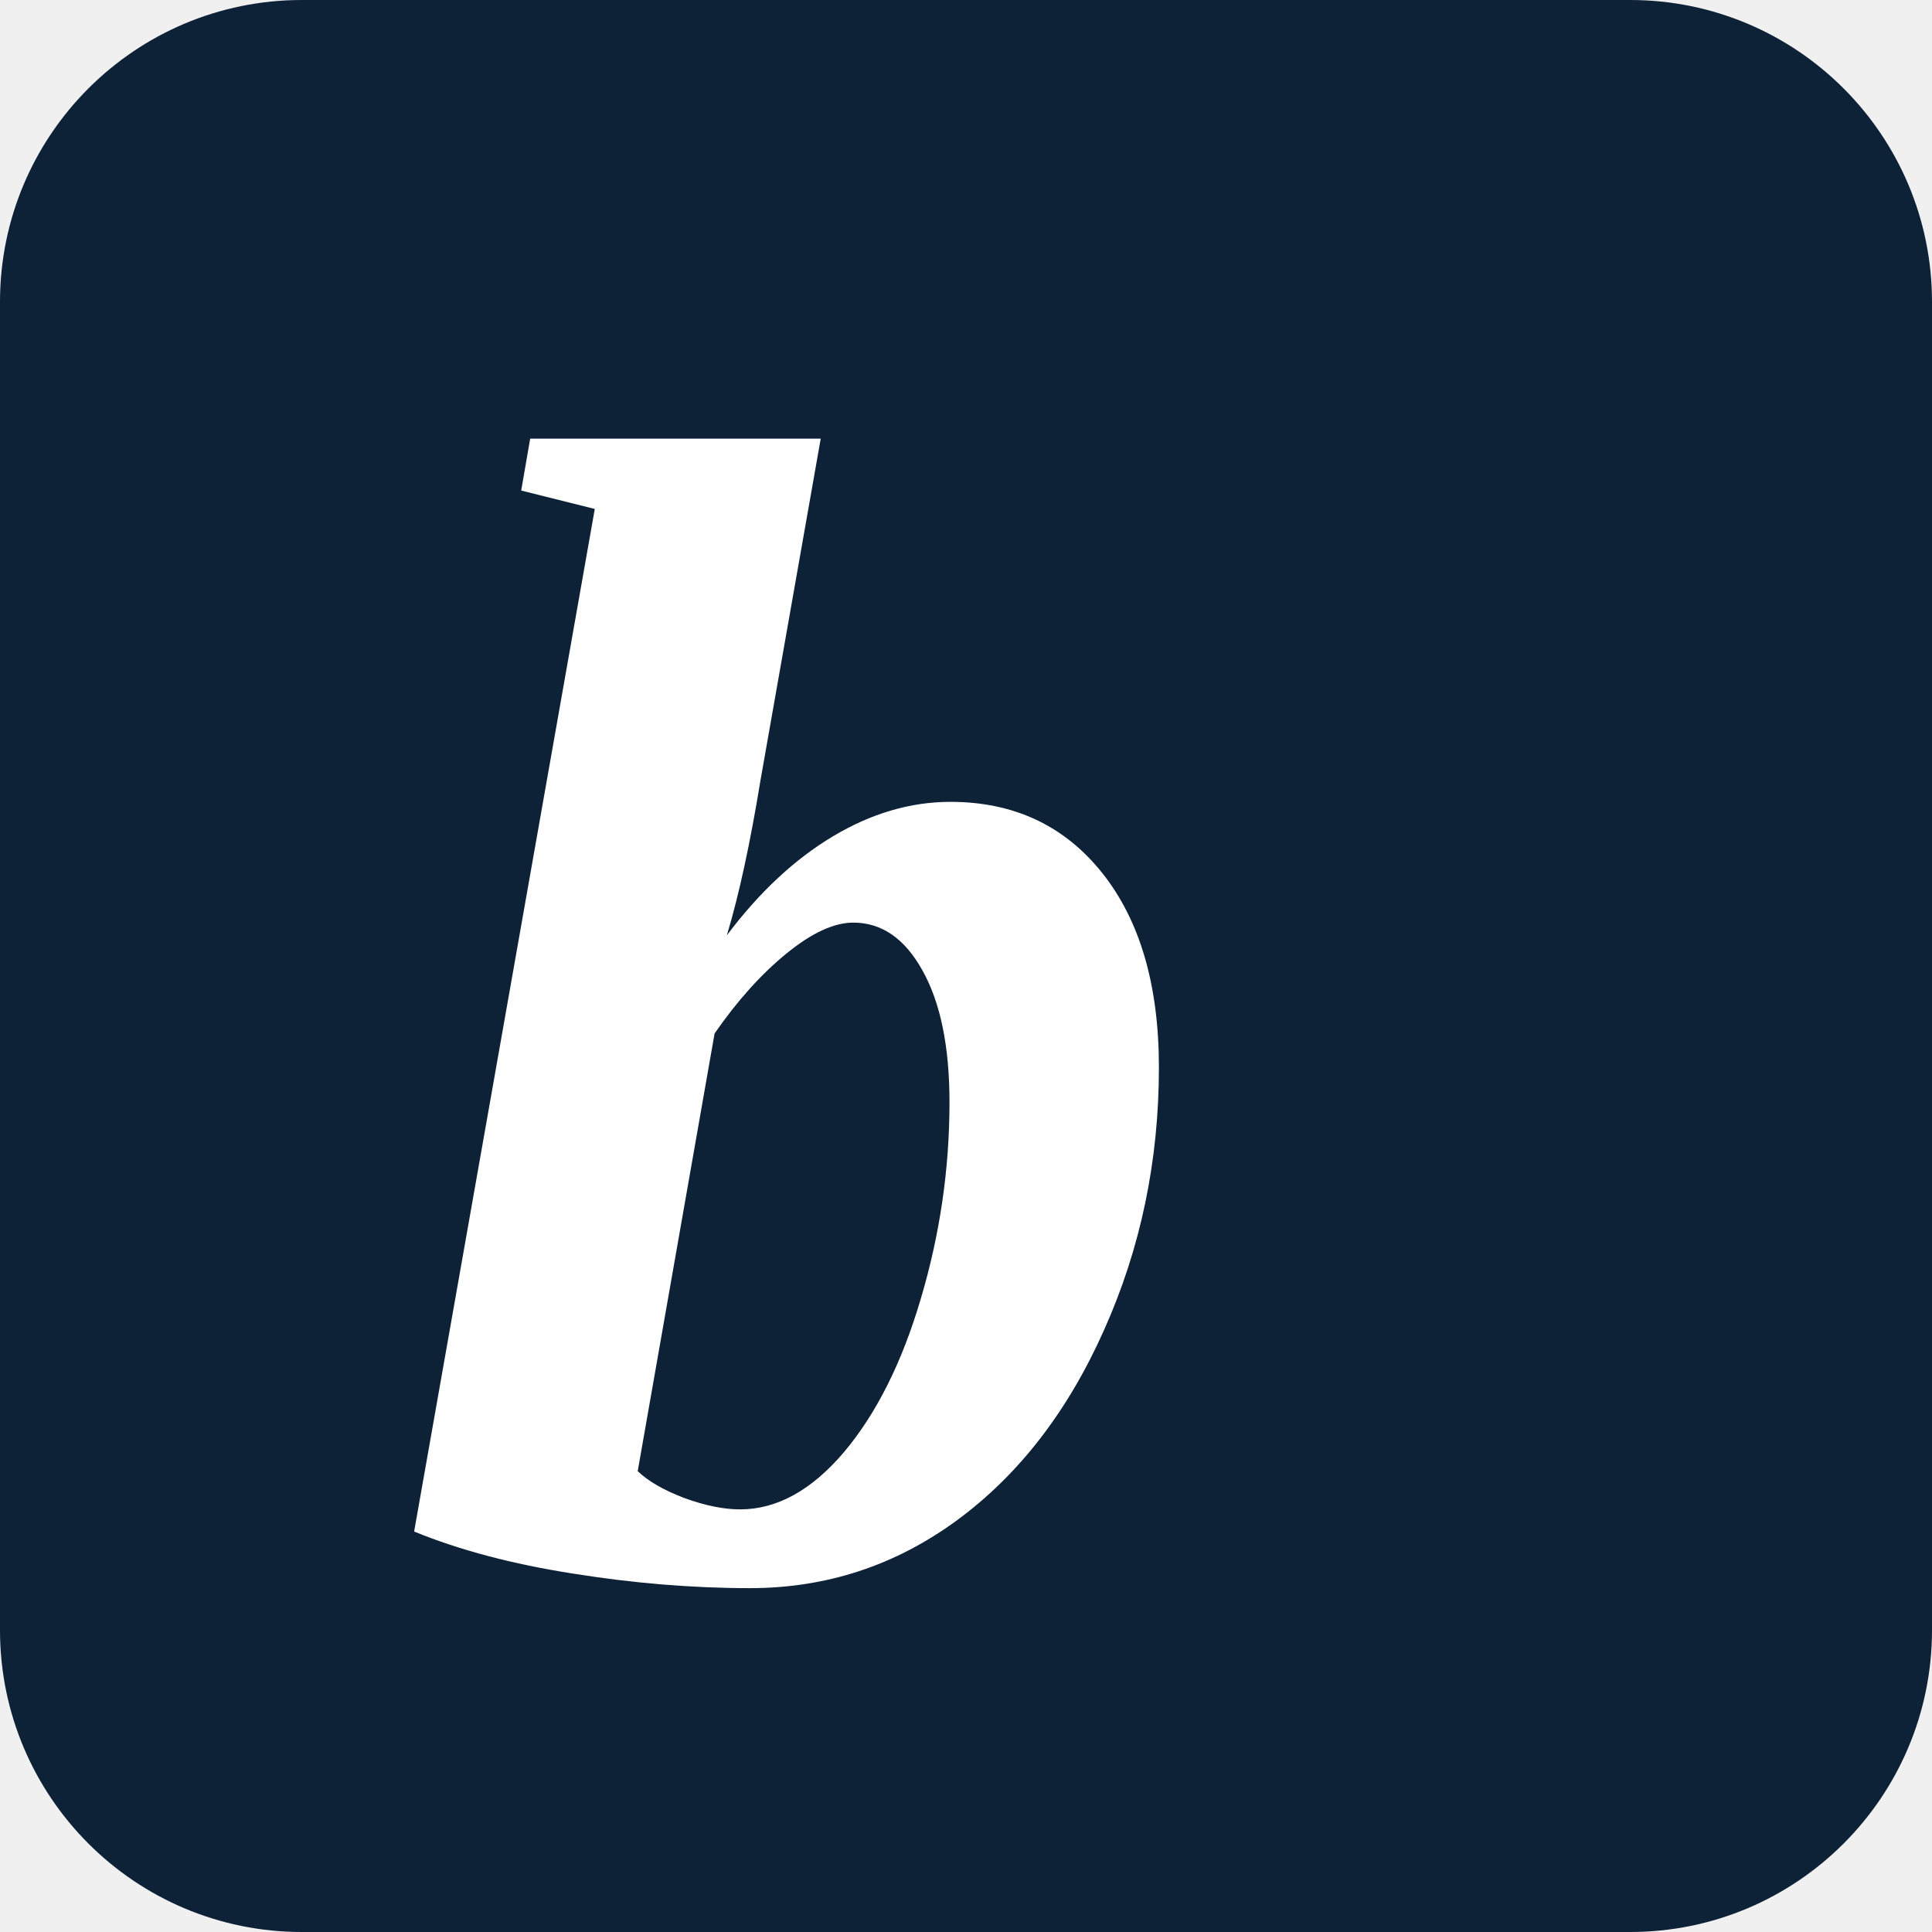
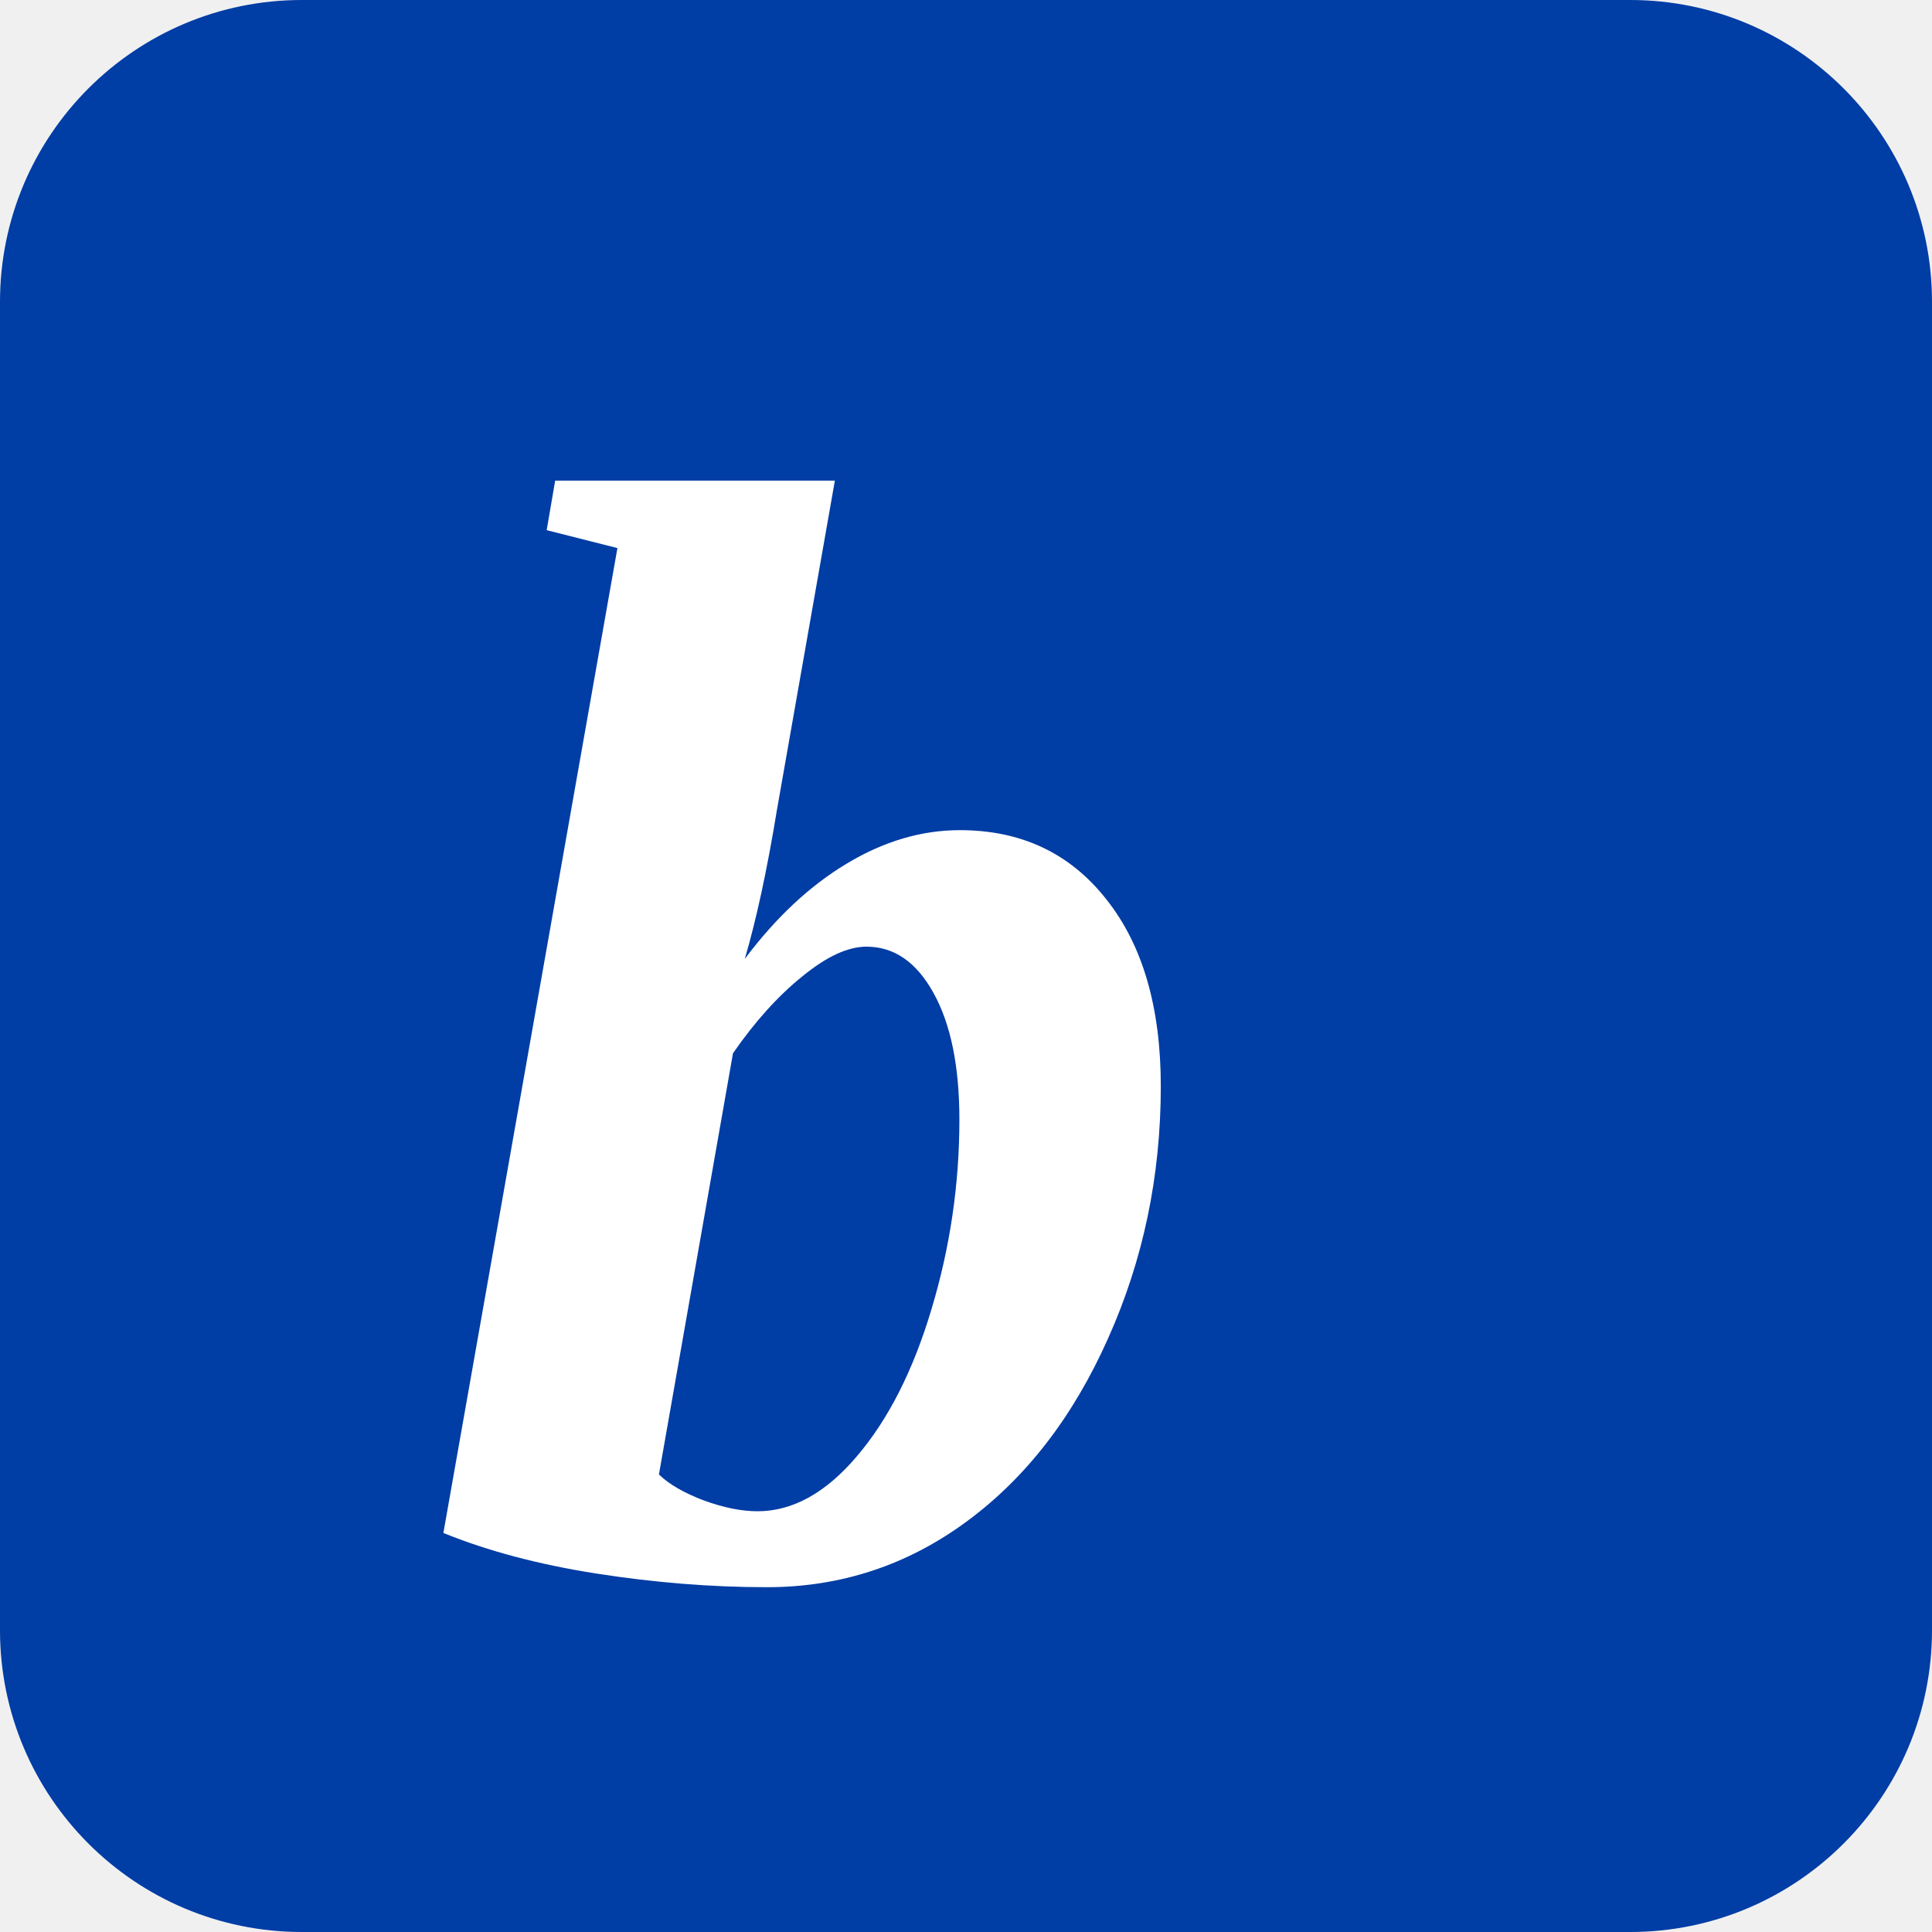
<svg xmlns="http://www.w3.org/2000/svg" viewBox="0 0 64 64">
-   <rect width="64" height="64" rx="10" fill="#0d2137" />
-   <text x="13" y="52" font-family="Georgia, 'Times New Roman', serif" font-size="54" font-weight="700" font-style="italic" fill="white">b</text>
+   <rect width="64" height="64" rx="10" fill="#003DA5" />
+   <text x="14" y="52" font-family="Georgia, 'Times New Roman', serif" font-size="52" font-weight="700" font-style="italic" fill="#ffffff">b</text>
</svg>
